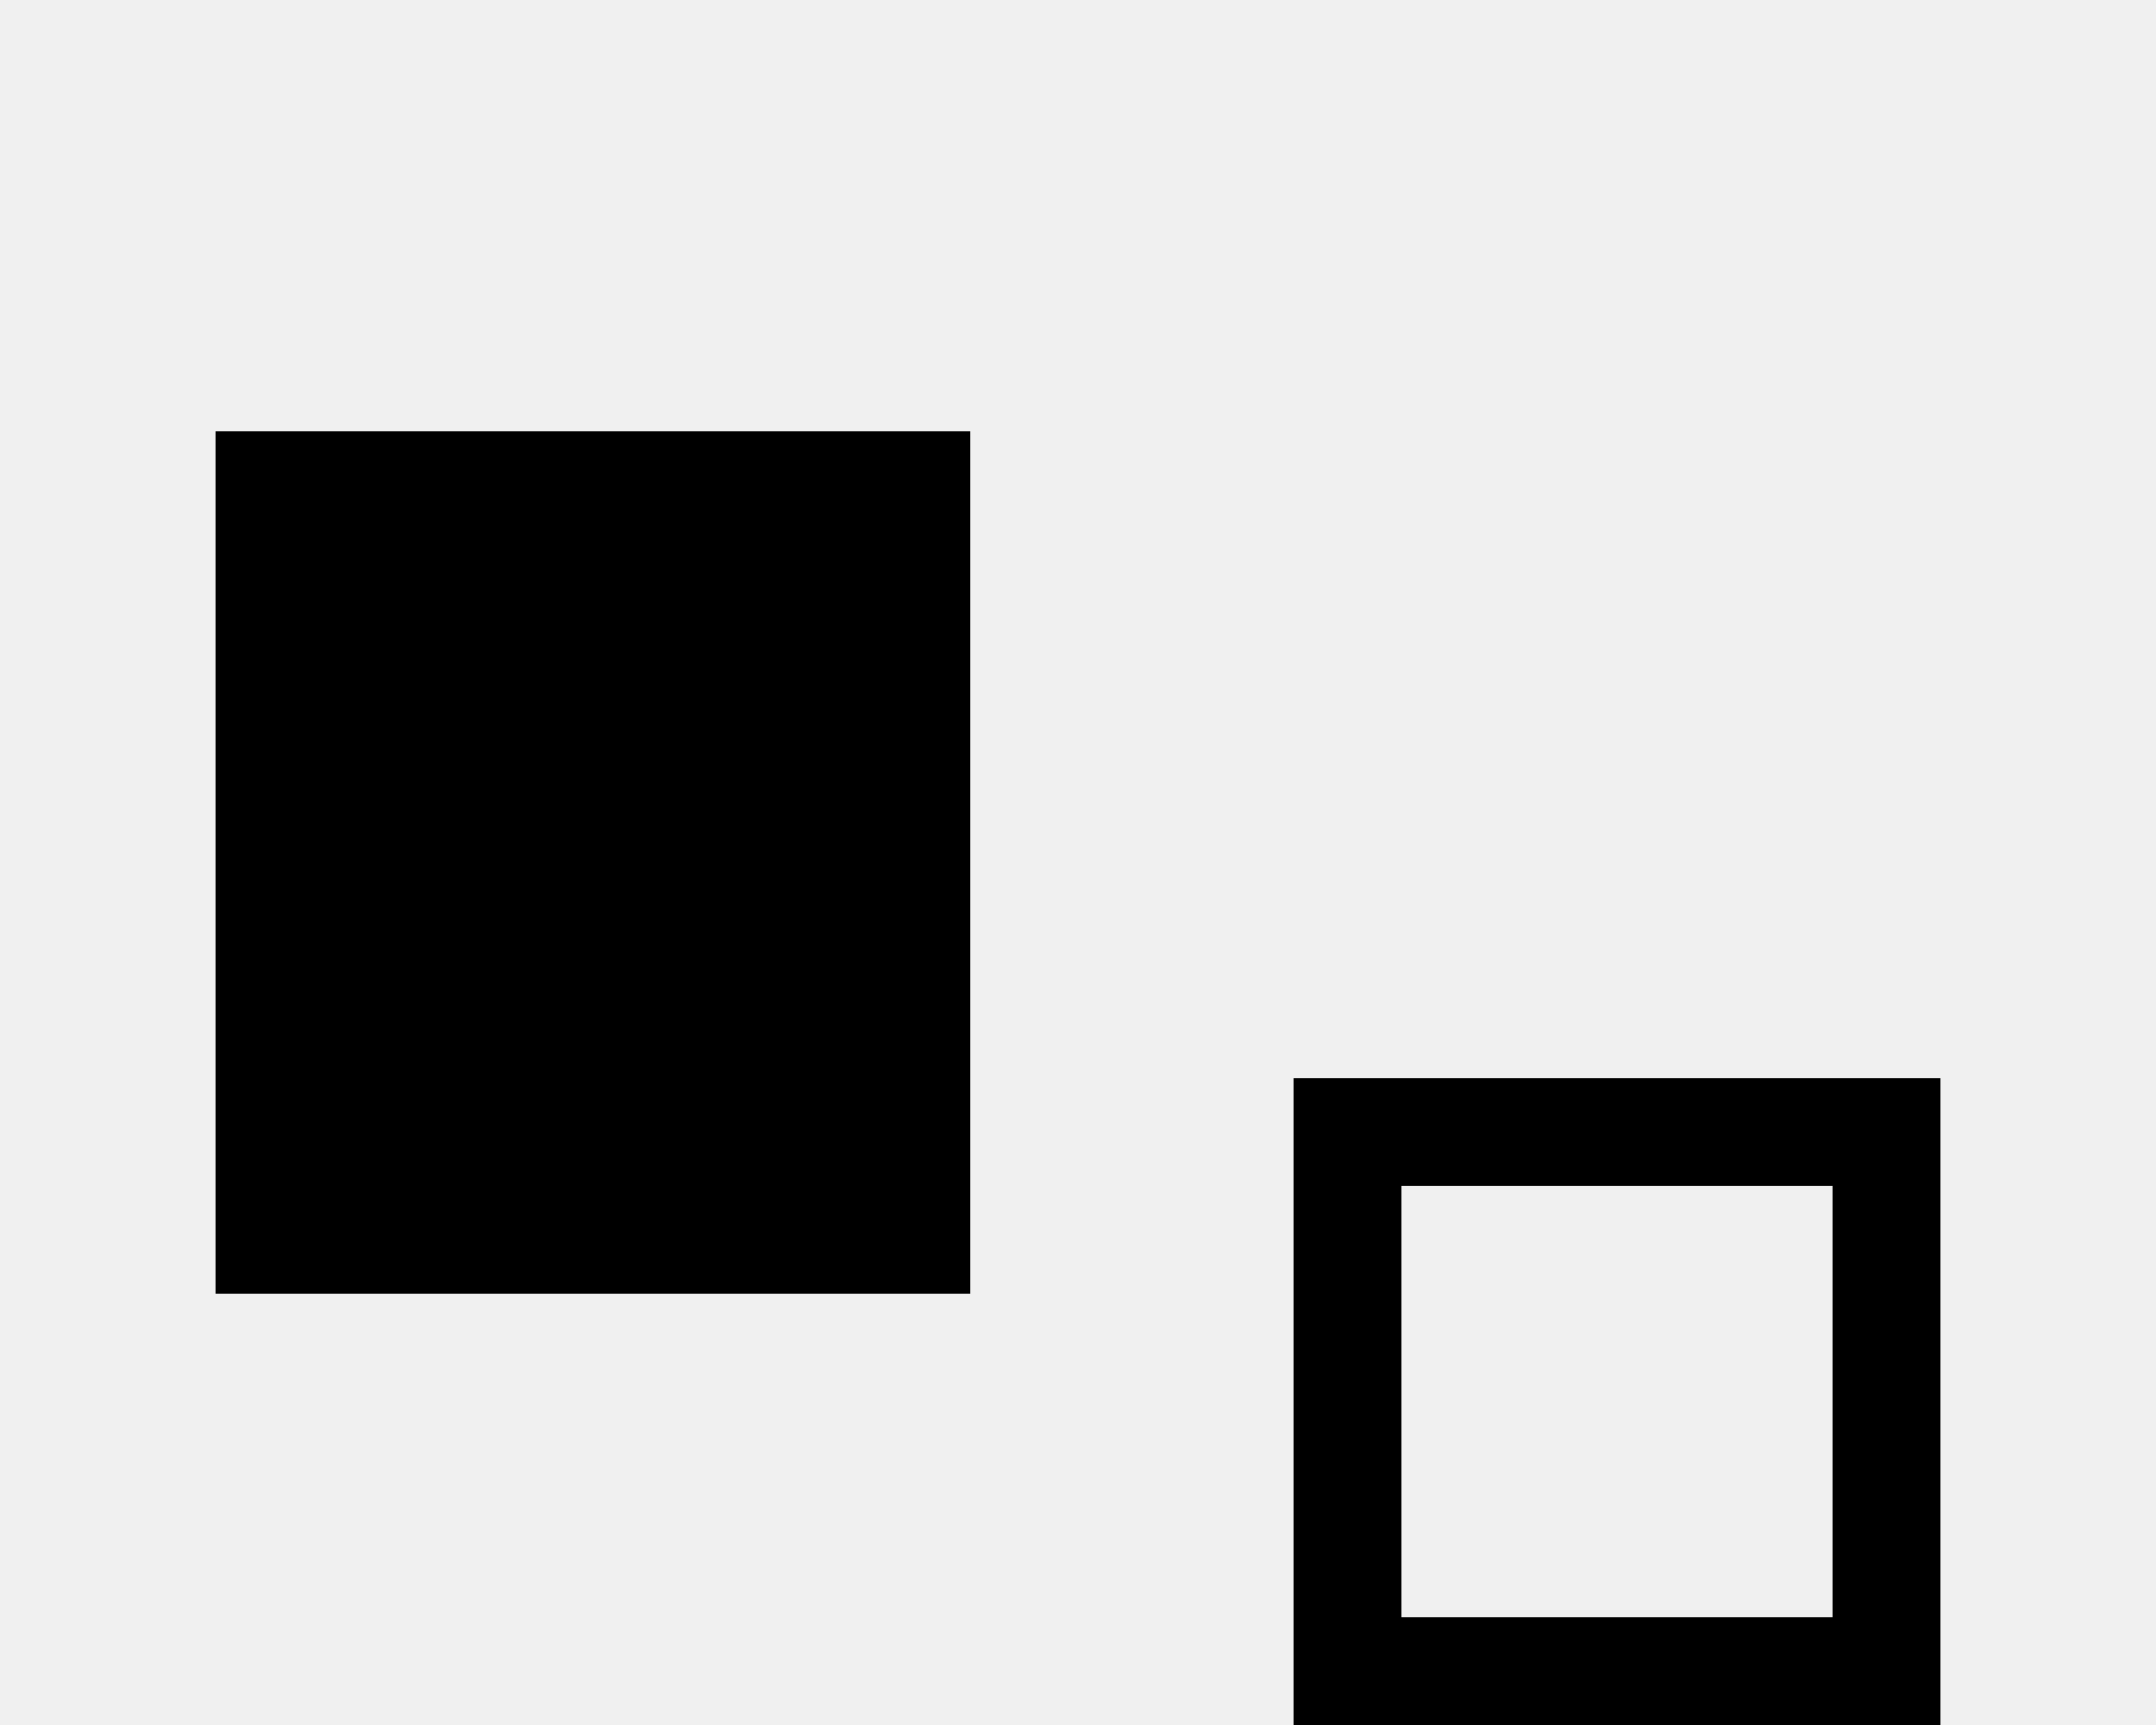
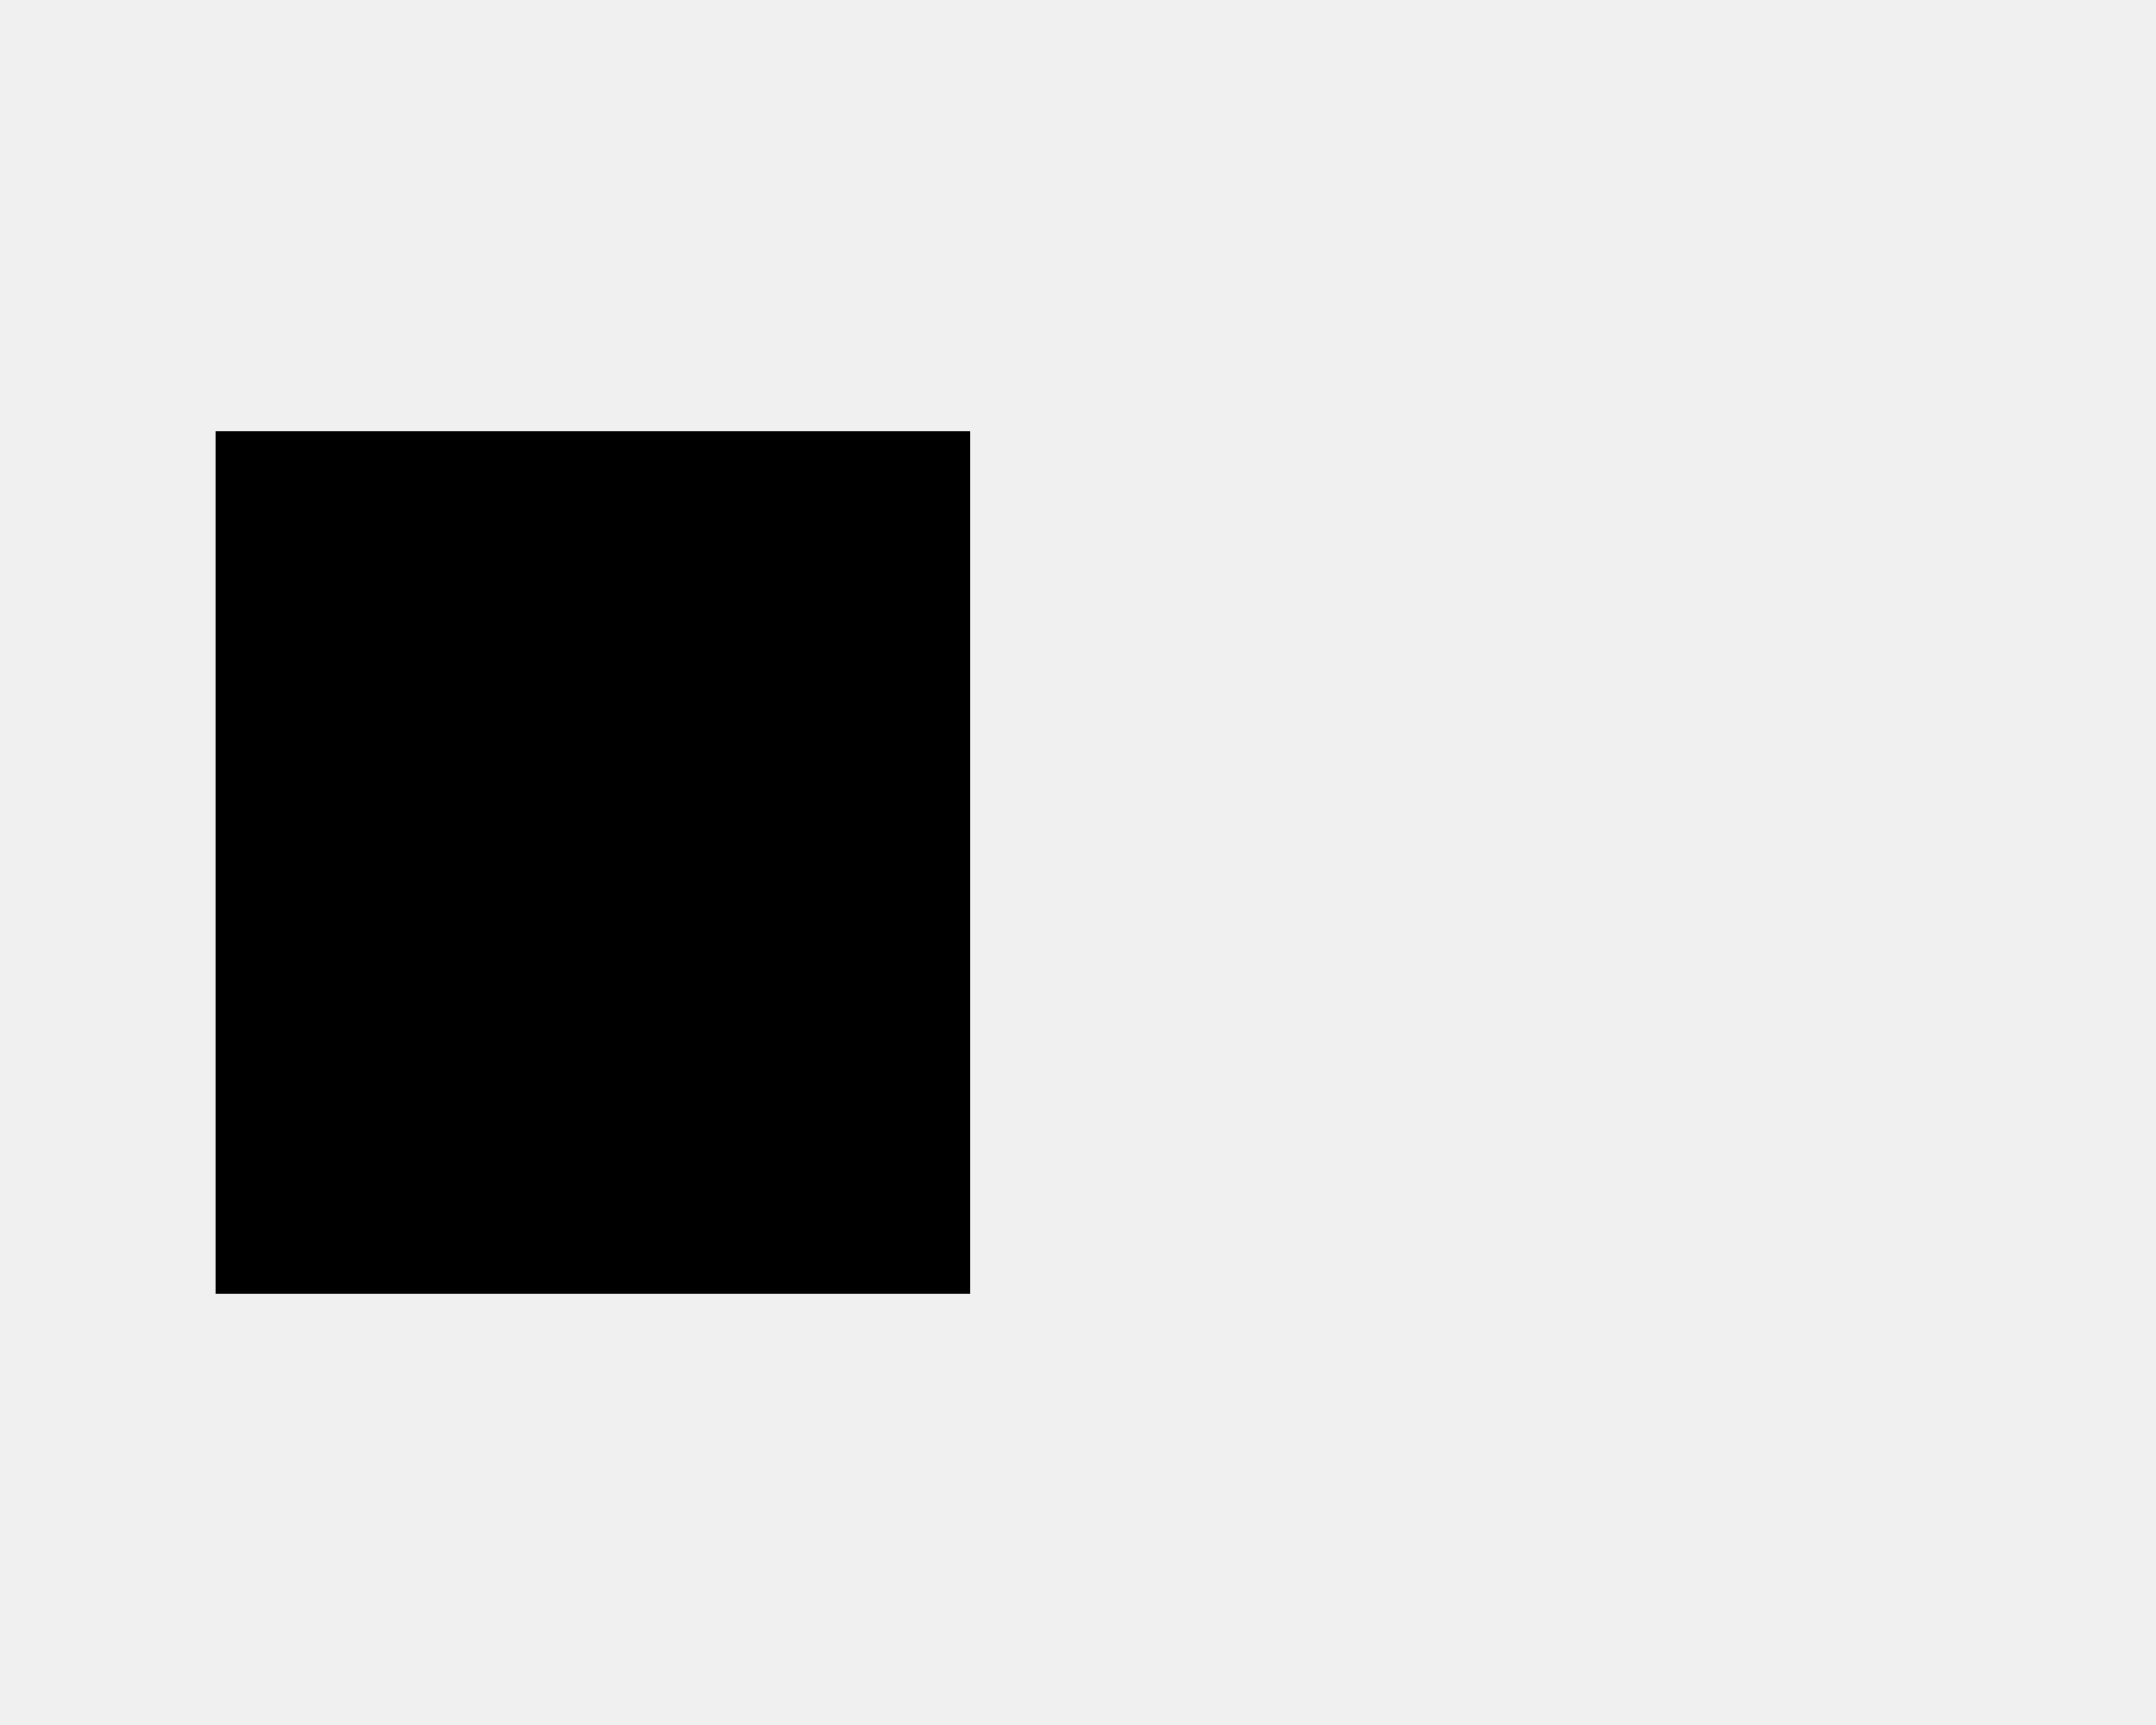
<svg xmlns="http://www.w3.org/2000/svg" width="20" height="16" viewBox="0 0 20 16" version="1.1" id="svg17">
  <defs id="defs10">
    <g id="g8">
      <symbol overflow="visible" id="glyph0-0">
        <path style="stroke:none" d="" id="path2" />
      </symbol>
      <symbol overflow="visible" id="glyph0-1">
        <path style="stroke:none" d="m 4.891,-7.547 c 0,-0.219 0,-0.438 -0.234,-0.438 -0.25,0 -0.25,0.25 -0.25,0.438 v 7.062 h -3.312 c -0.188,0 -0.438,0 -0.438,0.25 C 0.656,0 0.906,0 1.094,0 h 7.125 c 0.203,0 0.422,0 0.422,-0.234 0,-0.25 -0.219,-0.25 -0.422,-0.25 H 4.891 Z m 0,0" id="path5" />
      </symbol>
    </g>
  </defs>
  <g id="surface1">
    <g style="fill:#000000;fill-opacity:1" id="g14">
-       <rect style="fill:#000000;stroke:#ffffff;stroke-width:3.19839e-08;stroke-linejoin:bevel" id="rect381" width="7" height="8" x="2" y="4" />
-       <rect style="fill:#000000;fill-opacity:0;stroke:#000000;stroke-width:1;stroke-linejoin:miter;stroke-dasharray:none;stroke-opacity:1" id="rect383-6" width="5" height="5" x="12.5" y="10.5" />
+       <rect style="stroke-width:3.19839e-08;stroke-linejoin:bevel" id="rect381" width="7" height="8" x="2" y="4" />
+       <rect style="fill-opacity:0;stroke-width:1;stroke-linejoin:miter;stroke-dasharray:none;stroke-opacity:1" id="rect383-6" width="5" height="5" x="12.5" y="10.5" />
    </g>
  </g>
</svg>
